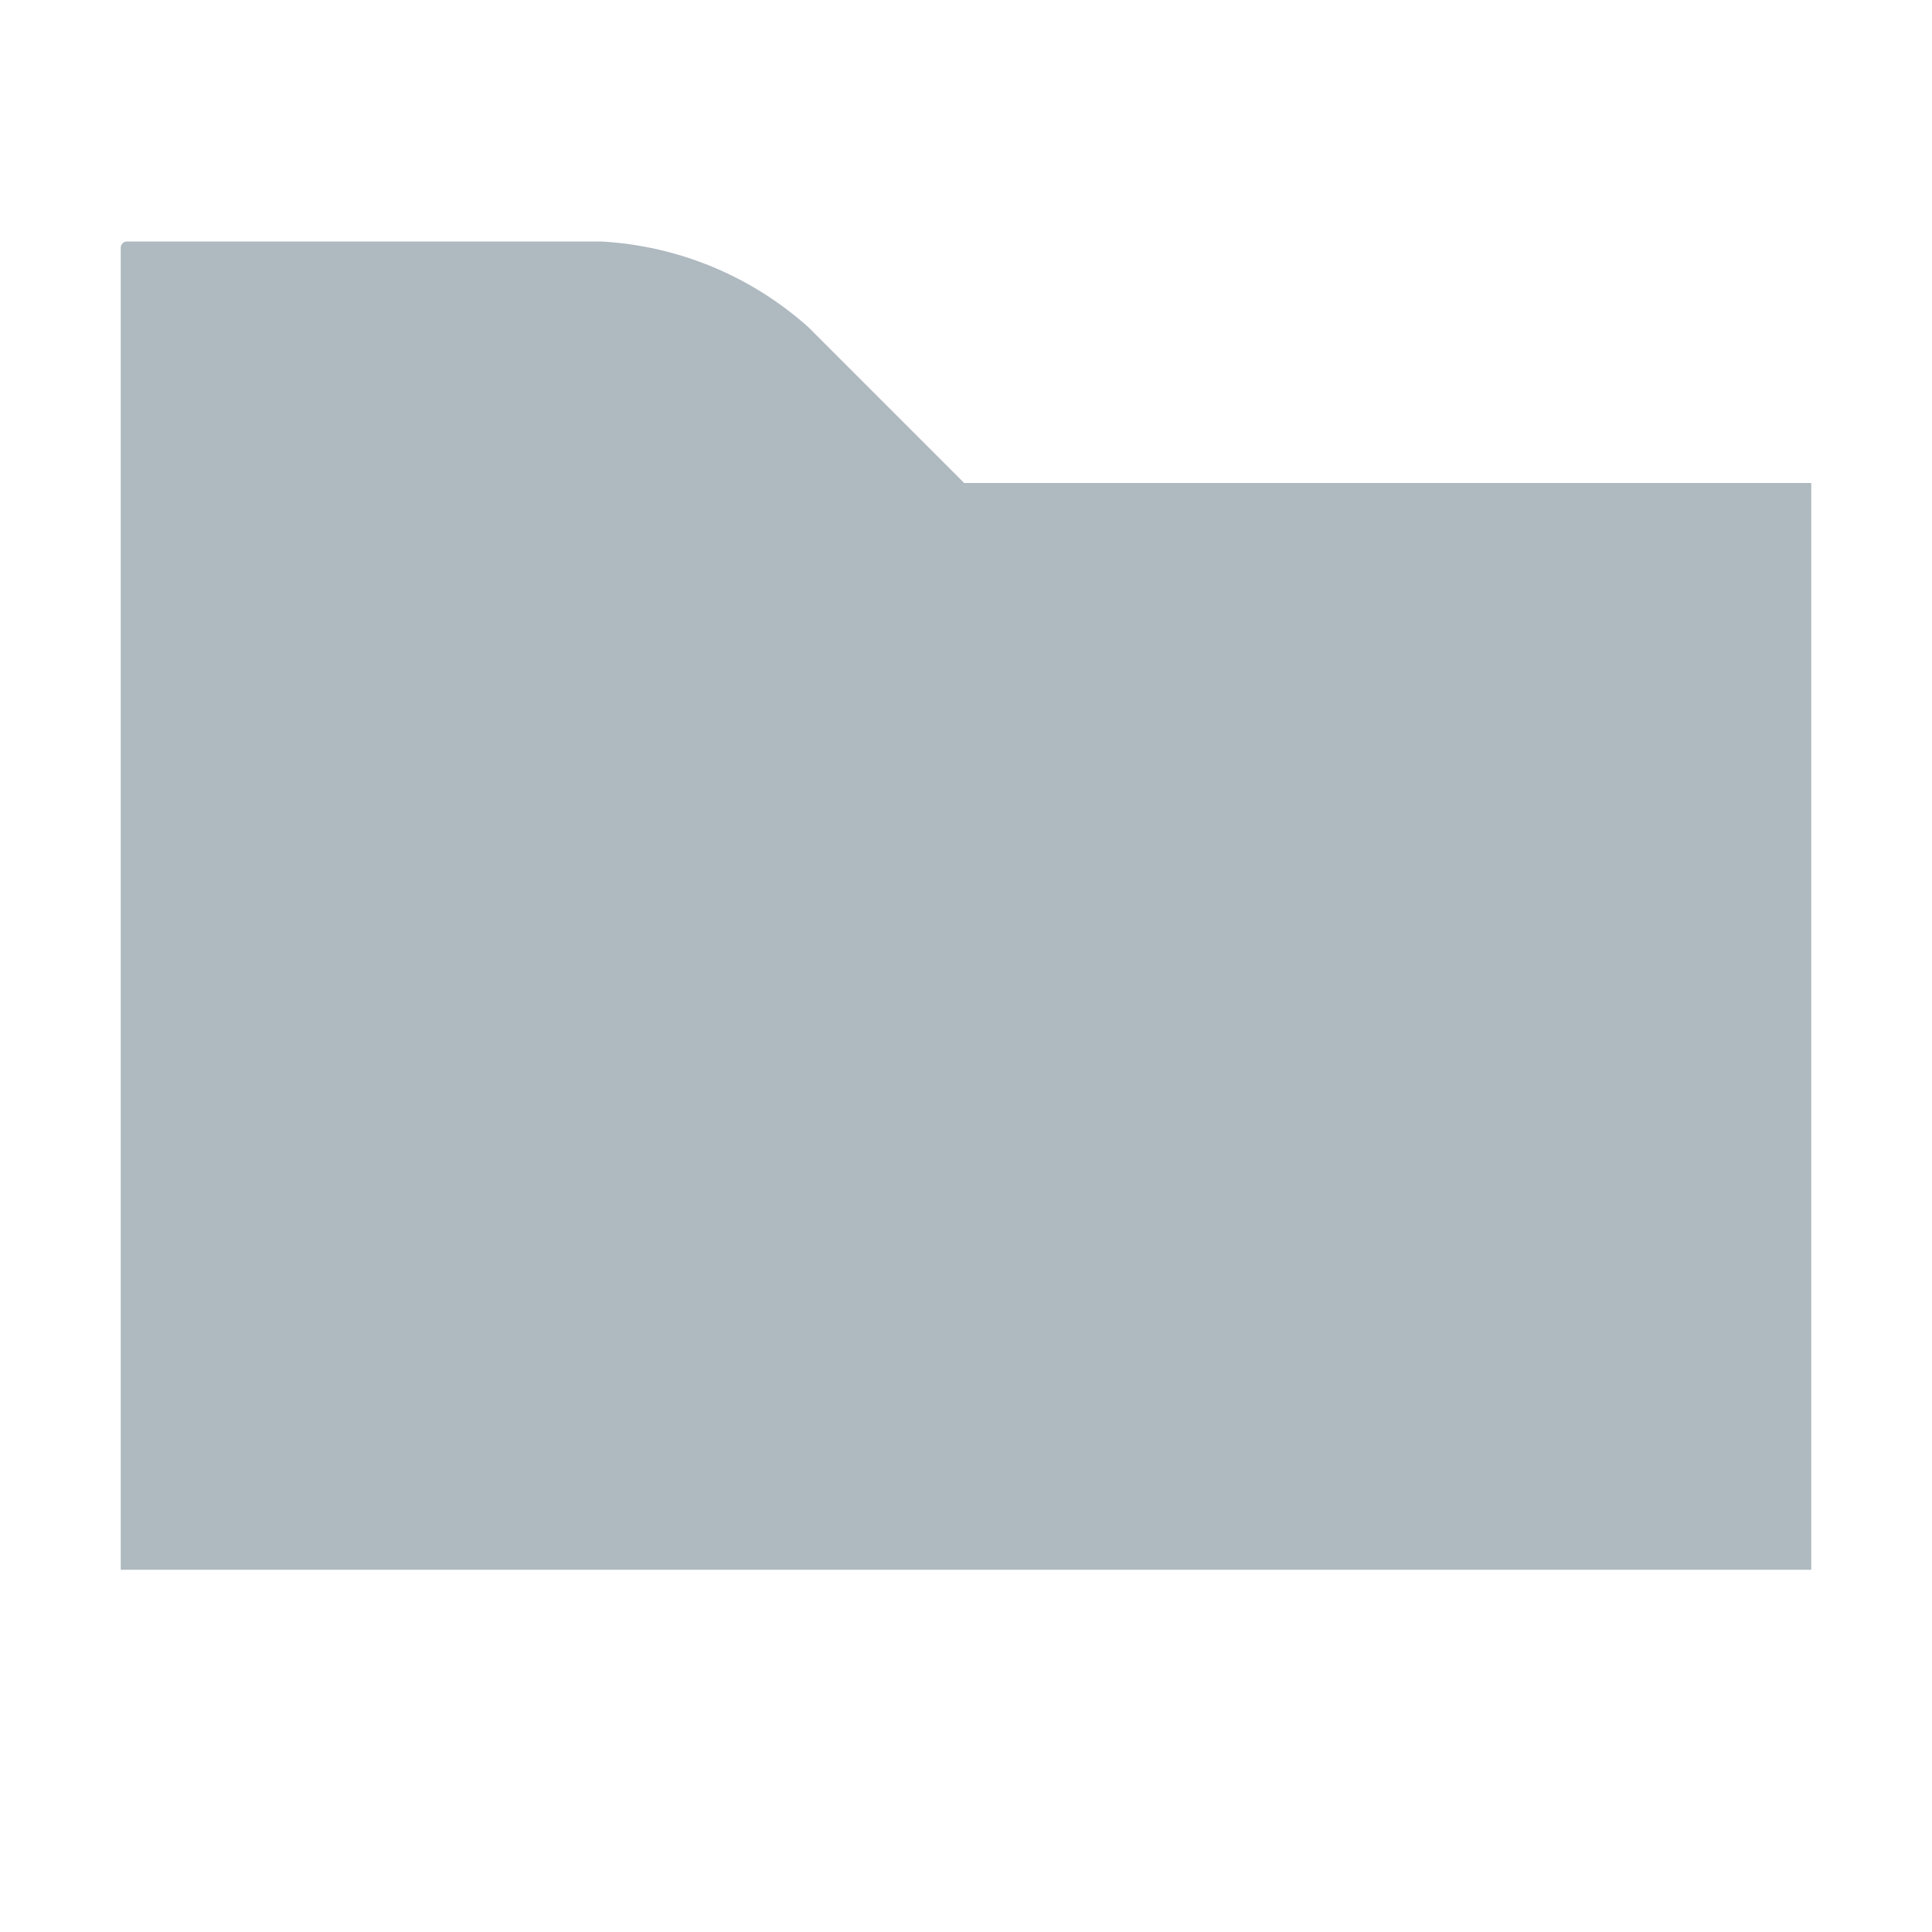
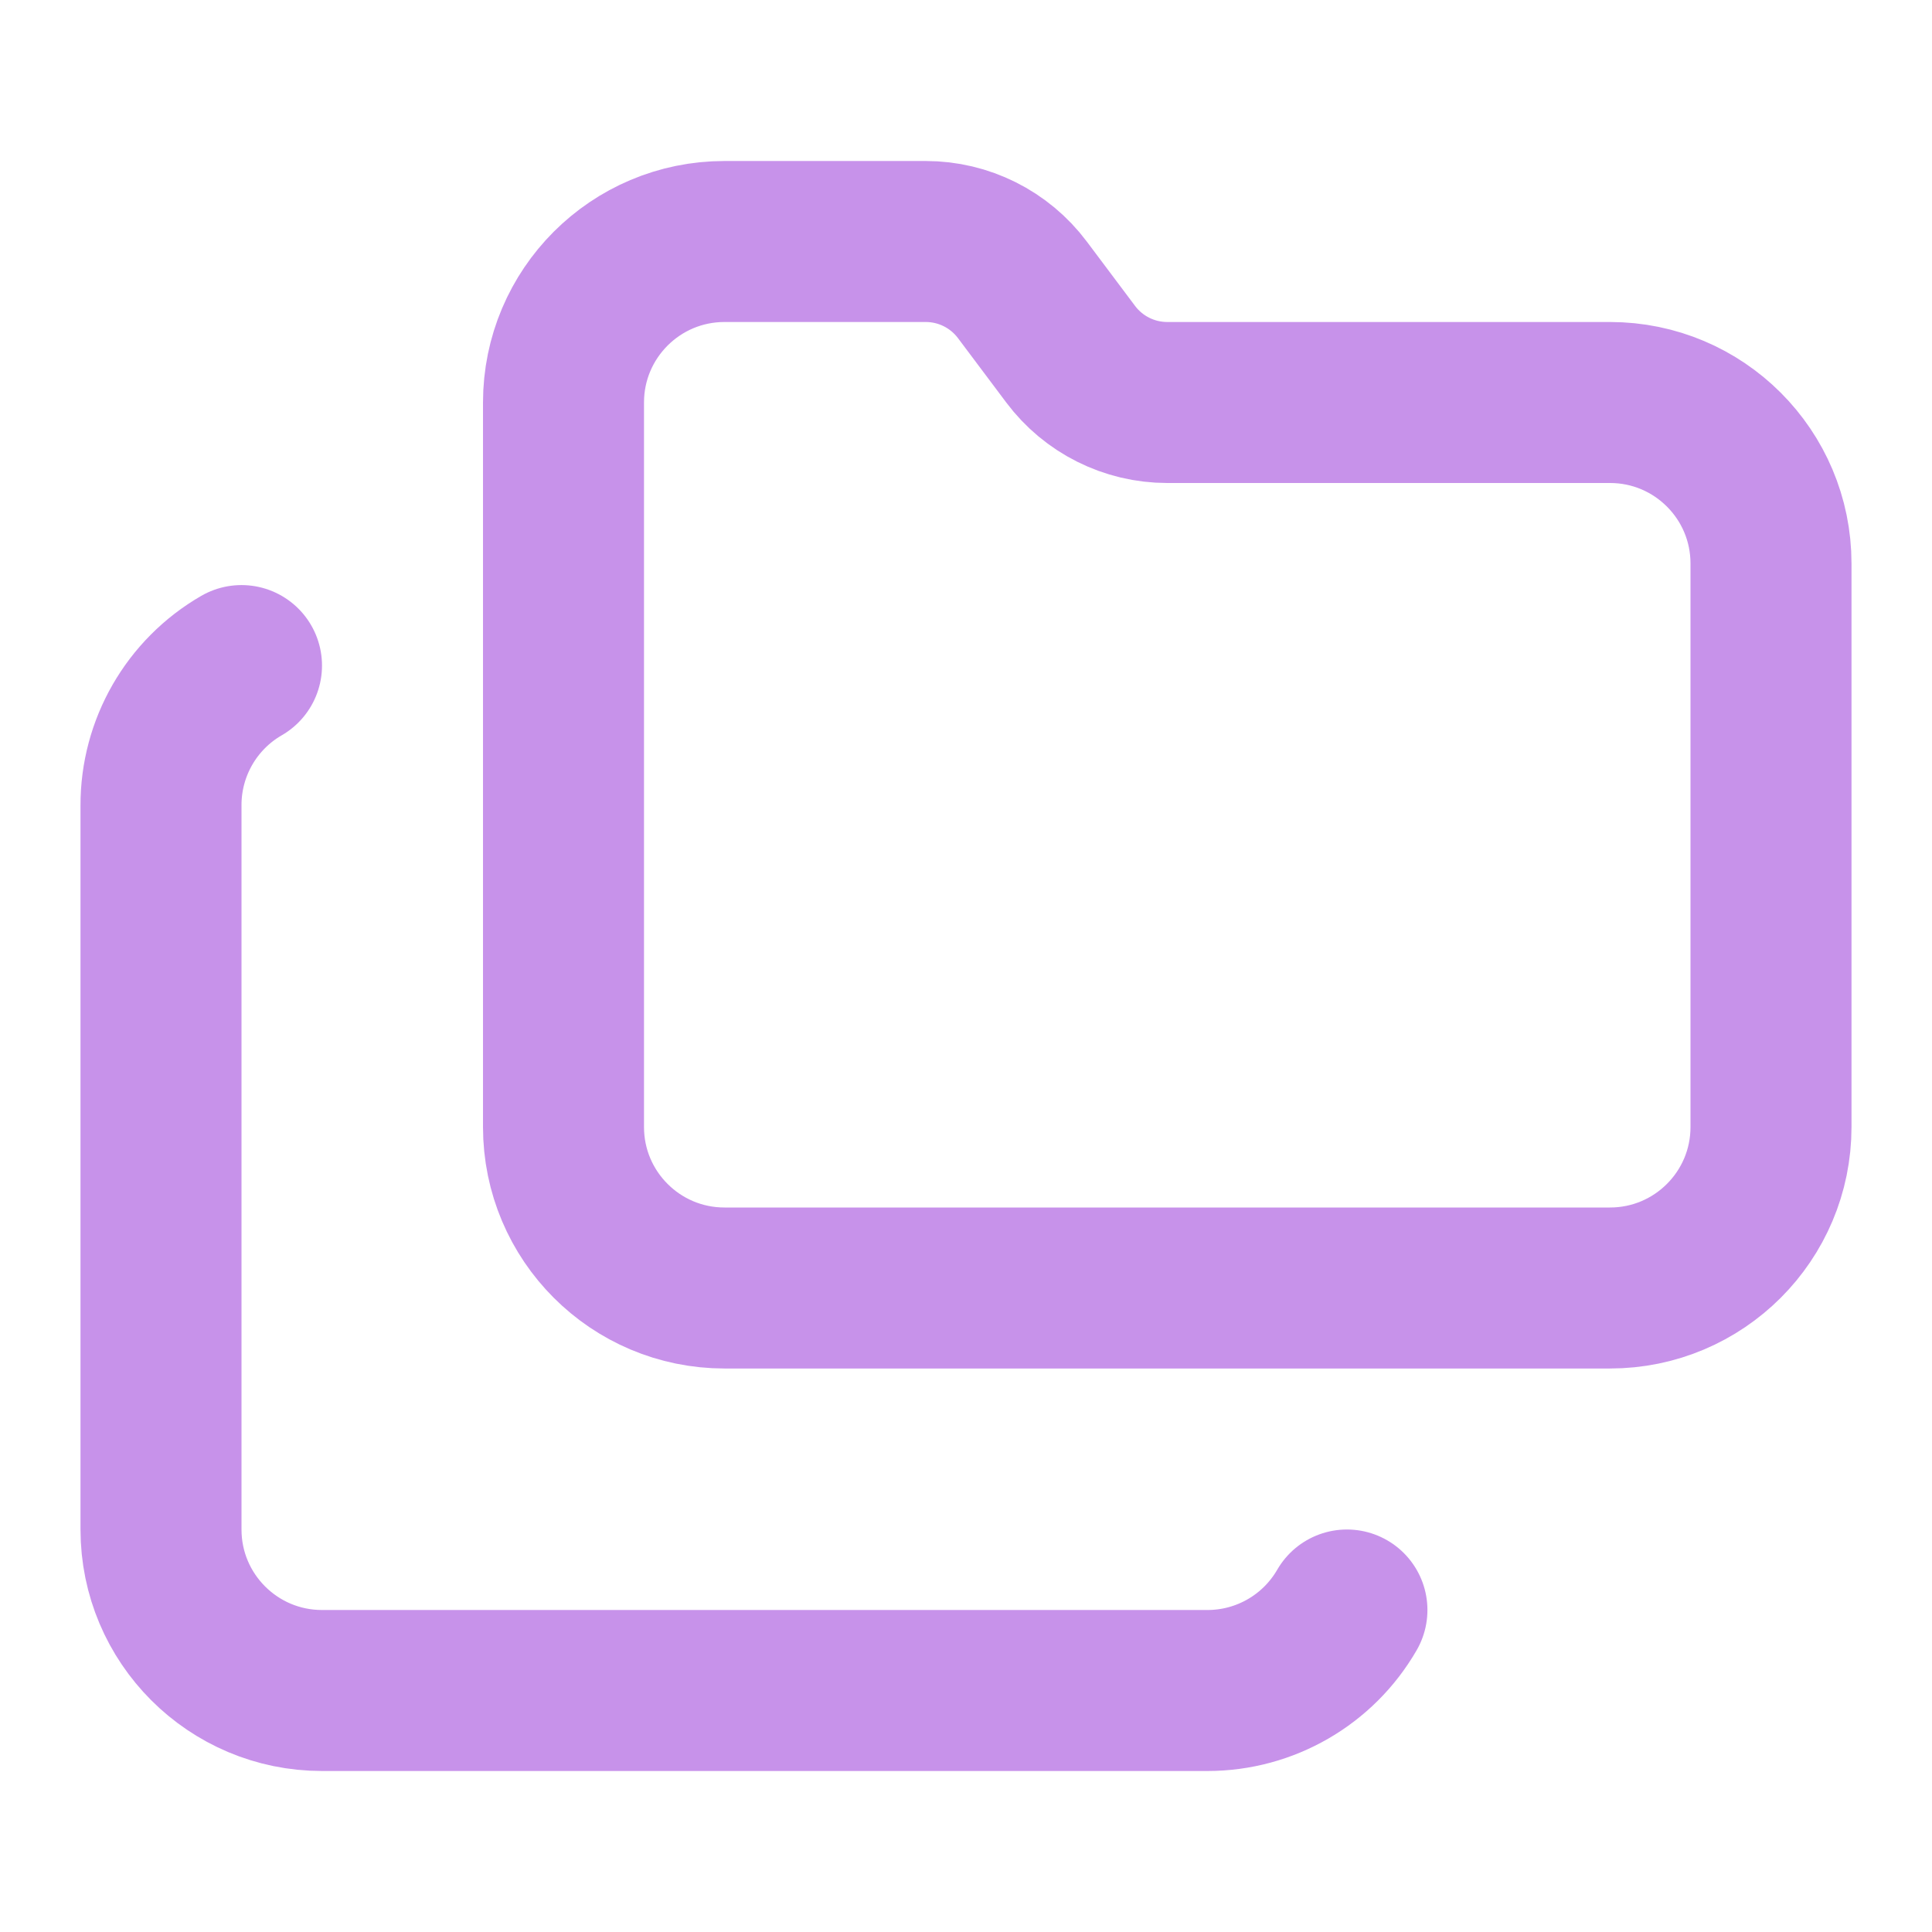
- <svg xmlns="http://www.w3.org/2000/svg" width="16" height="16" viewBox="0 0 16 16">
-   <path fill="#9AA7B0" fill-opacity=".8" fill-rule="evenodd" d="M1,13 L15,13 L15,4 L7.985,4 L6.696,2.711 C6.222,2.286 5.616,2.035 4.979,2 L1.051,2 C1.023,2 1,2.023 1,2.051 L1,13 Z" />
+ <svg xmlns="http://www.w3.org/2000/svg" width="16" height="16" viewBox="0 0 24 24" fill="none" stroke="#C792EA" stroke-width="2" stroke-linecap="round" stroke-linejoin="round" class="lucide lucide-folders-icon lucide-folders">
+   <path d="M20 5a2 2 0 0 1 2 2v7a2 2 0 0 1-2 2H9a2 2 0 0 1-2-2V5a2 2 0 0 1 2-2h2.5a1.5 1.5 0 0 1 1.2.6l.6.8a1.5 1.5 0 0 0 1.2.6z" />
+   <path d="M3 8.268a2 2 0 0 0-1 1.738V19a2 2 0 0 0 2 2h11a2 2 0 0 0 1.732-1" />
</svg>
